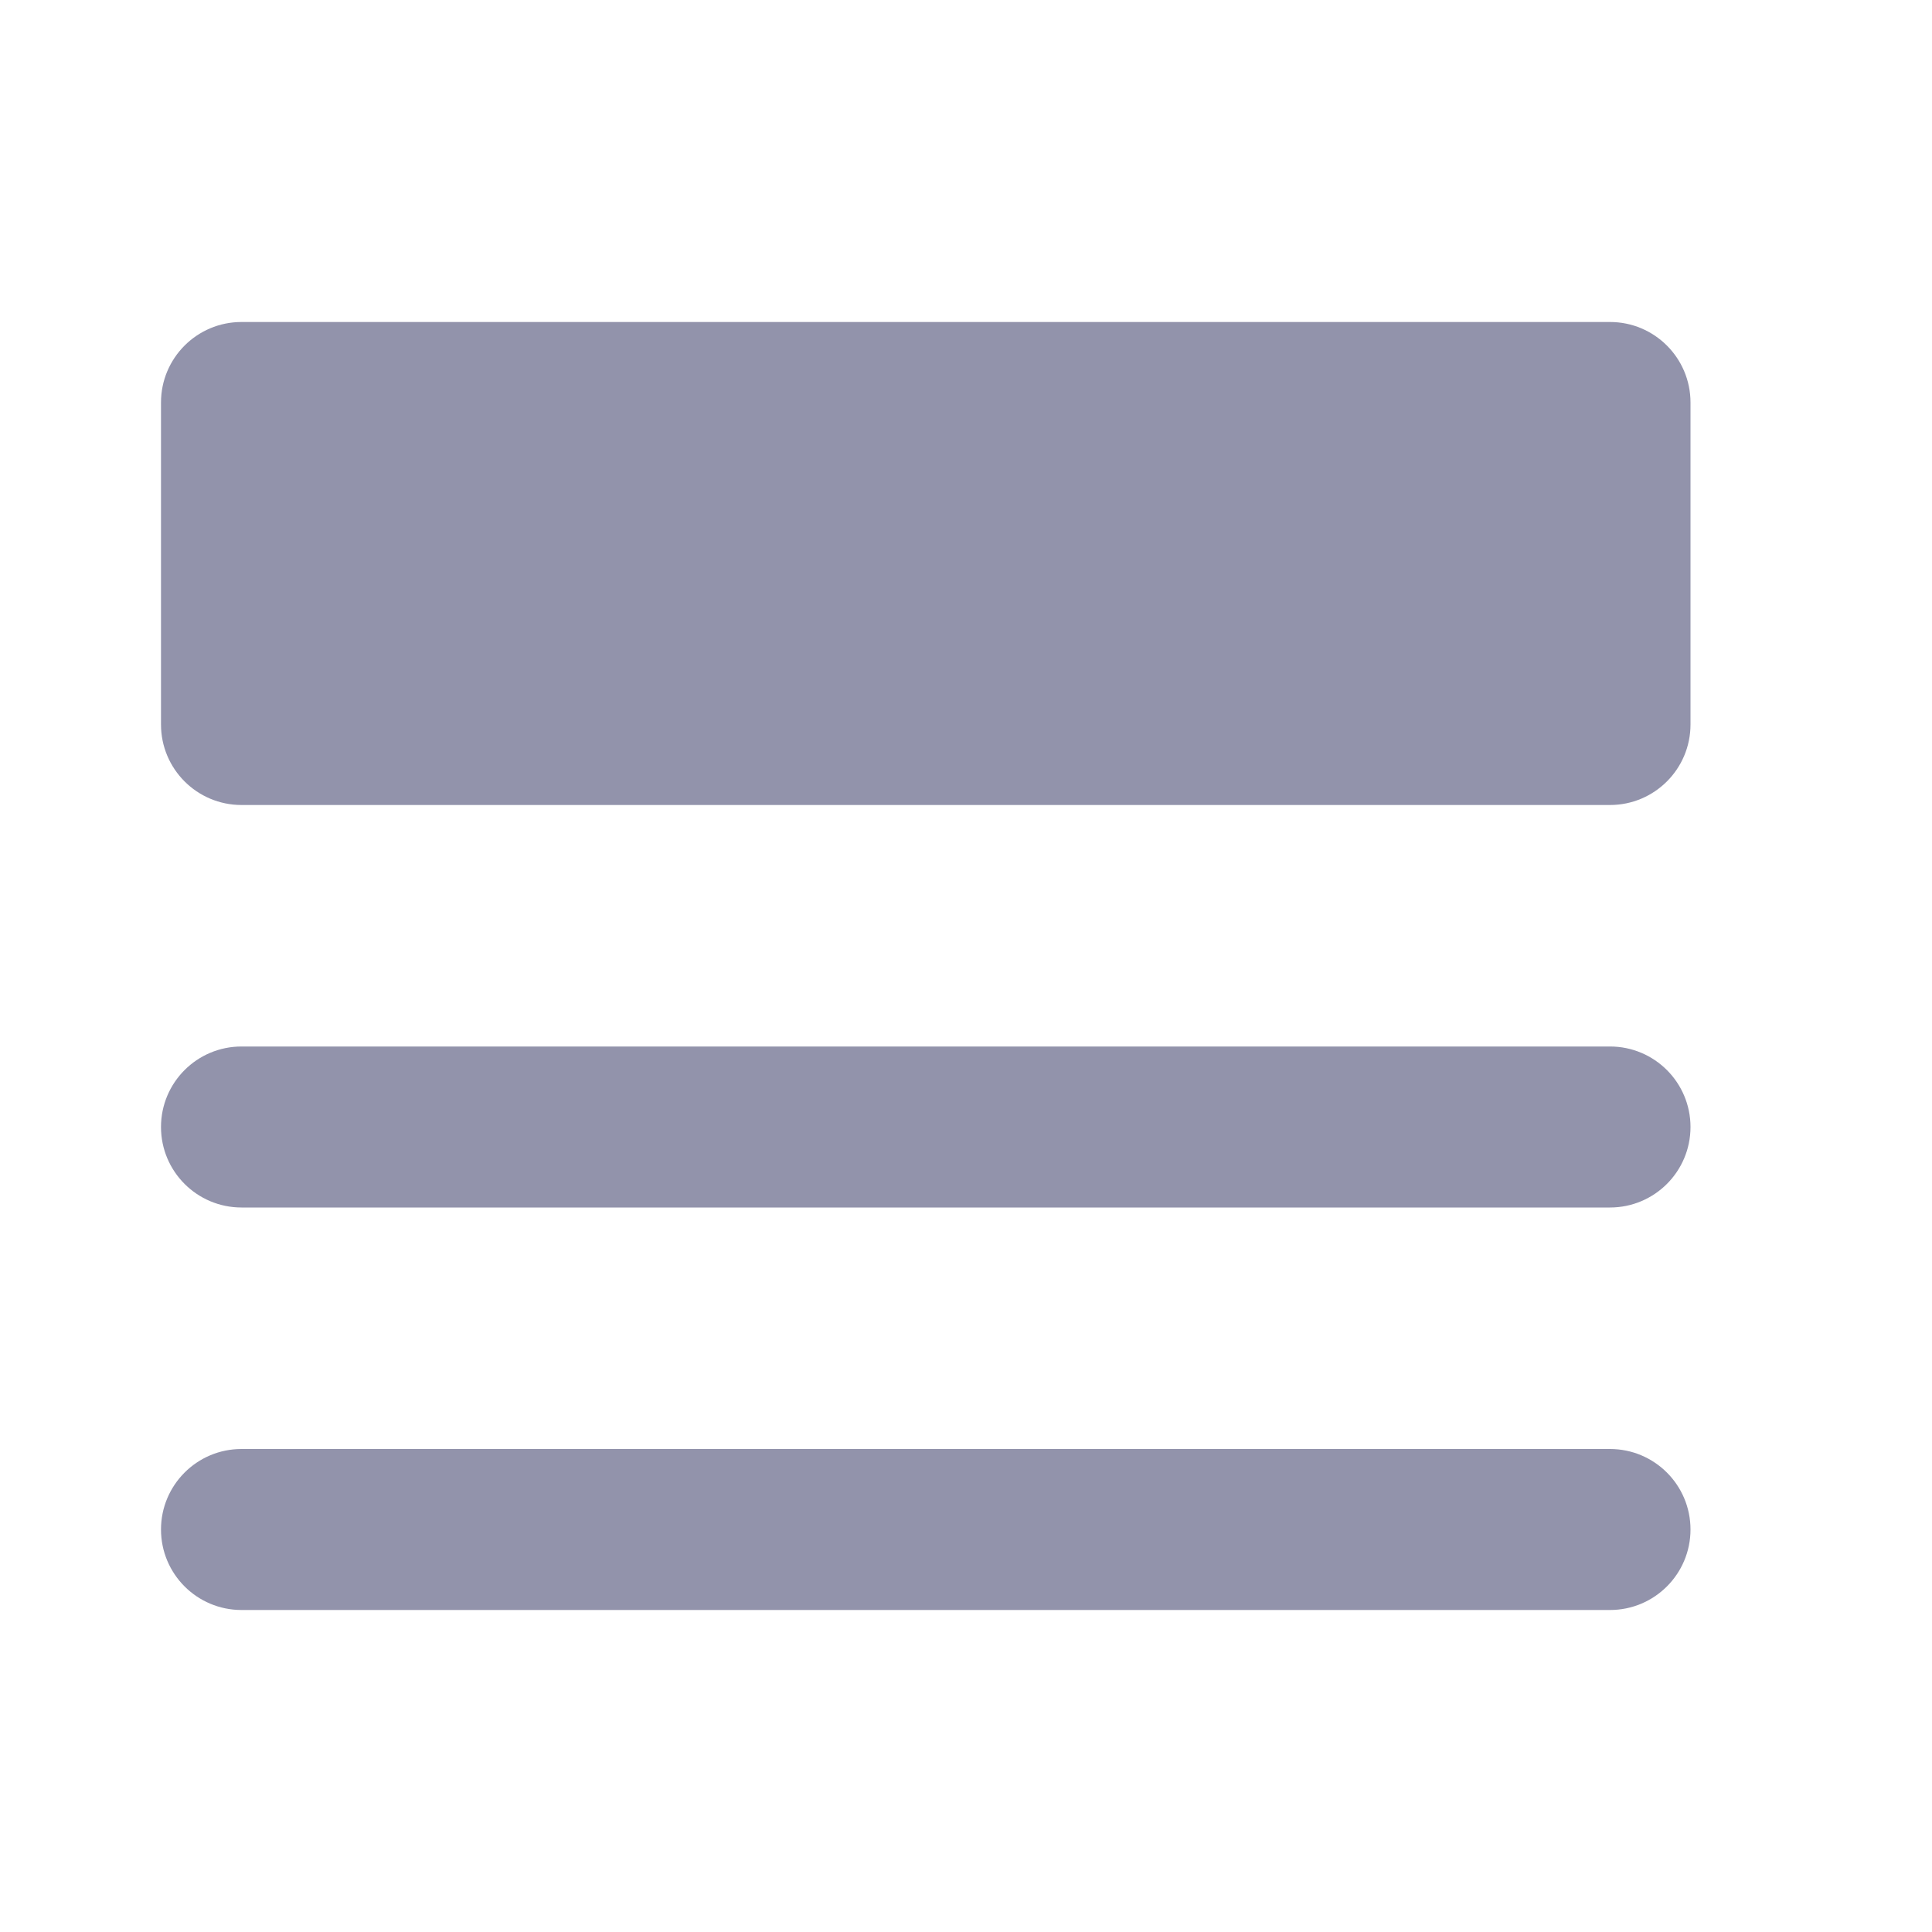
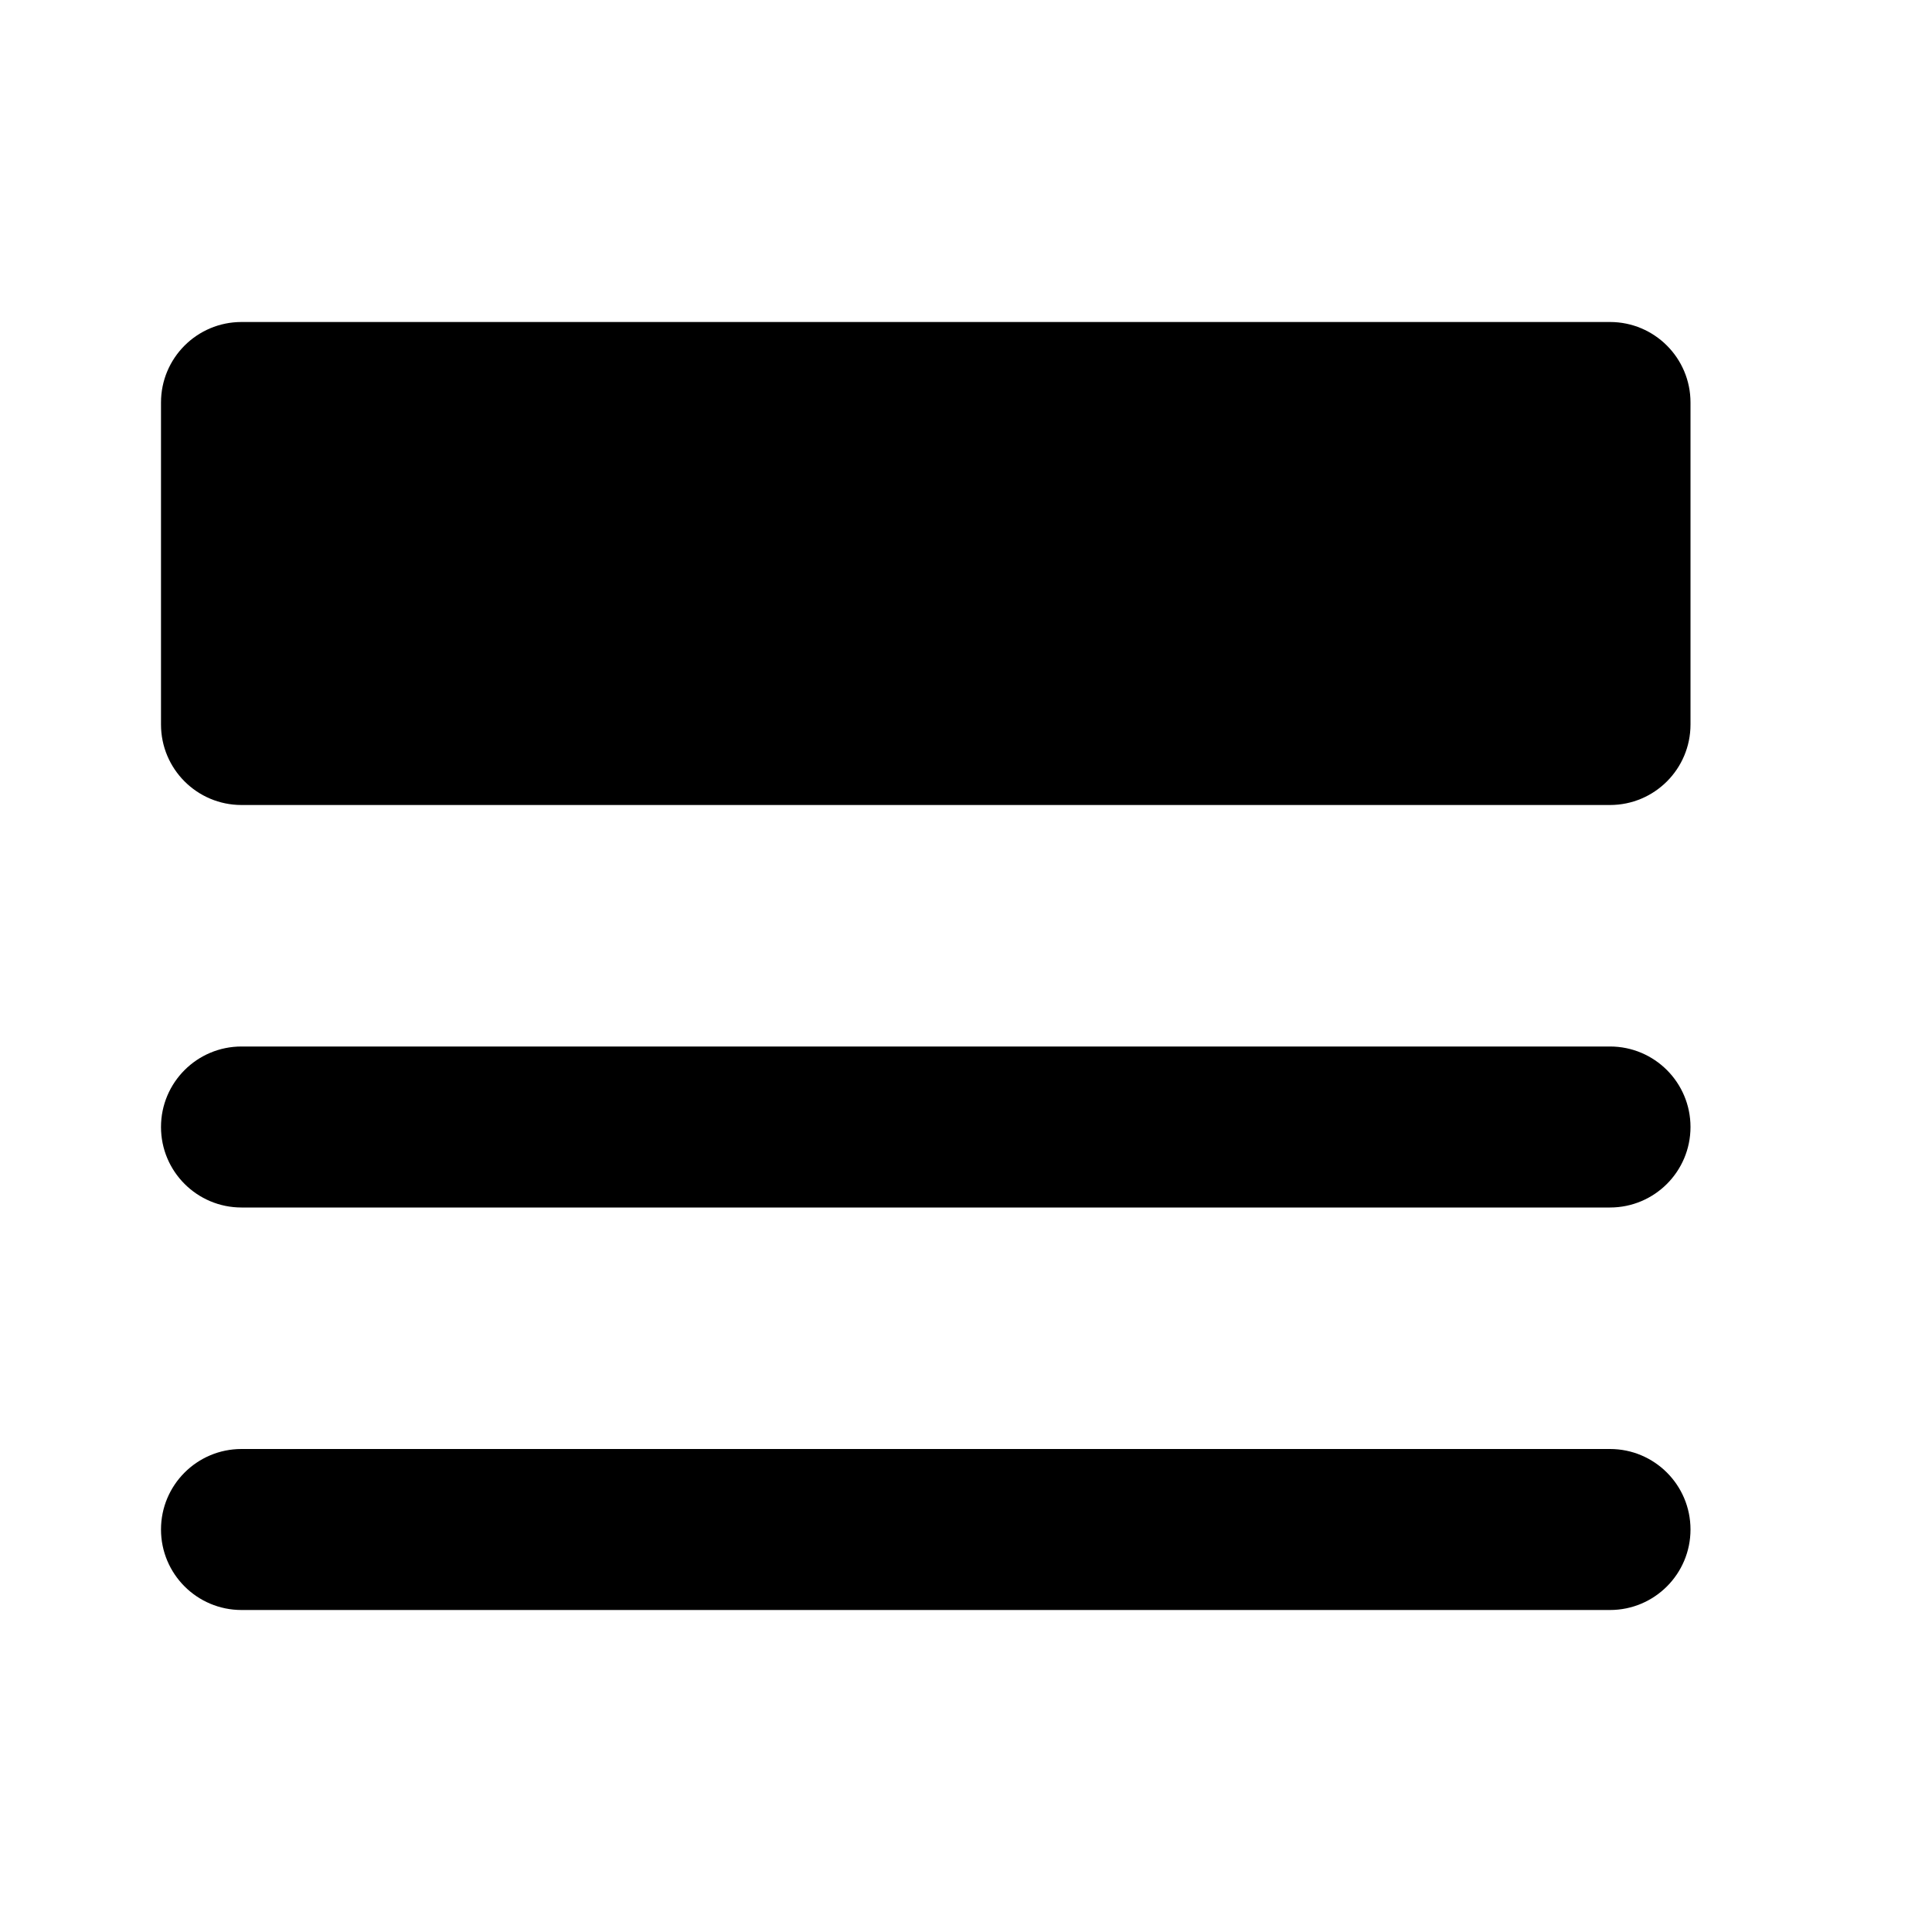
- <svg xmlns="http://www.w3.org/2000/svg" width="24" height="24" viewBox="0 0 24 24" fill="none">
-   <rect x="2" y="4" width="19" height="6" rx="1" fill="#9293AB" />
-   <rect x="2" y="13" width="19" height="2" rx="1" fill="#9293AB" />
-   <rect x="2" y="18" width="19" height="2" rx="1" fill="#9293AB" />
+ <svg xmlns="http://www.w3.org/2000/svg" viewBox="0 0 24 24">
+   <rect x="2" y="4" width="19" height="6" rx="1" />
+   <rect x="2" y="13" width="19" height="2" rx="1" />
+   <rect x="2" y="18" width="19" height="2" rx="1" />
</svg>
